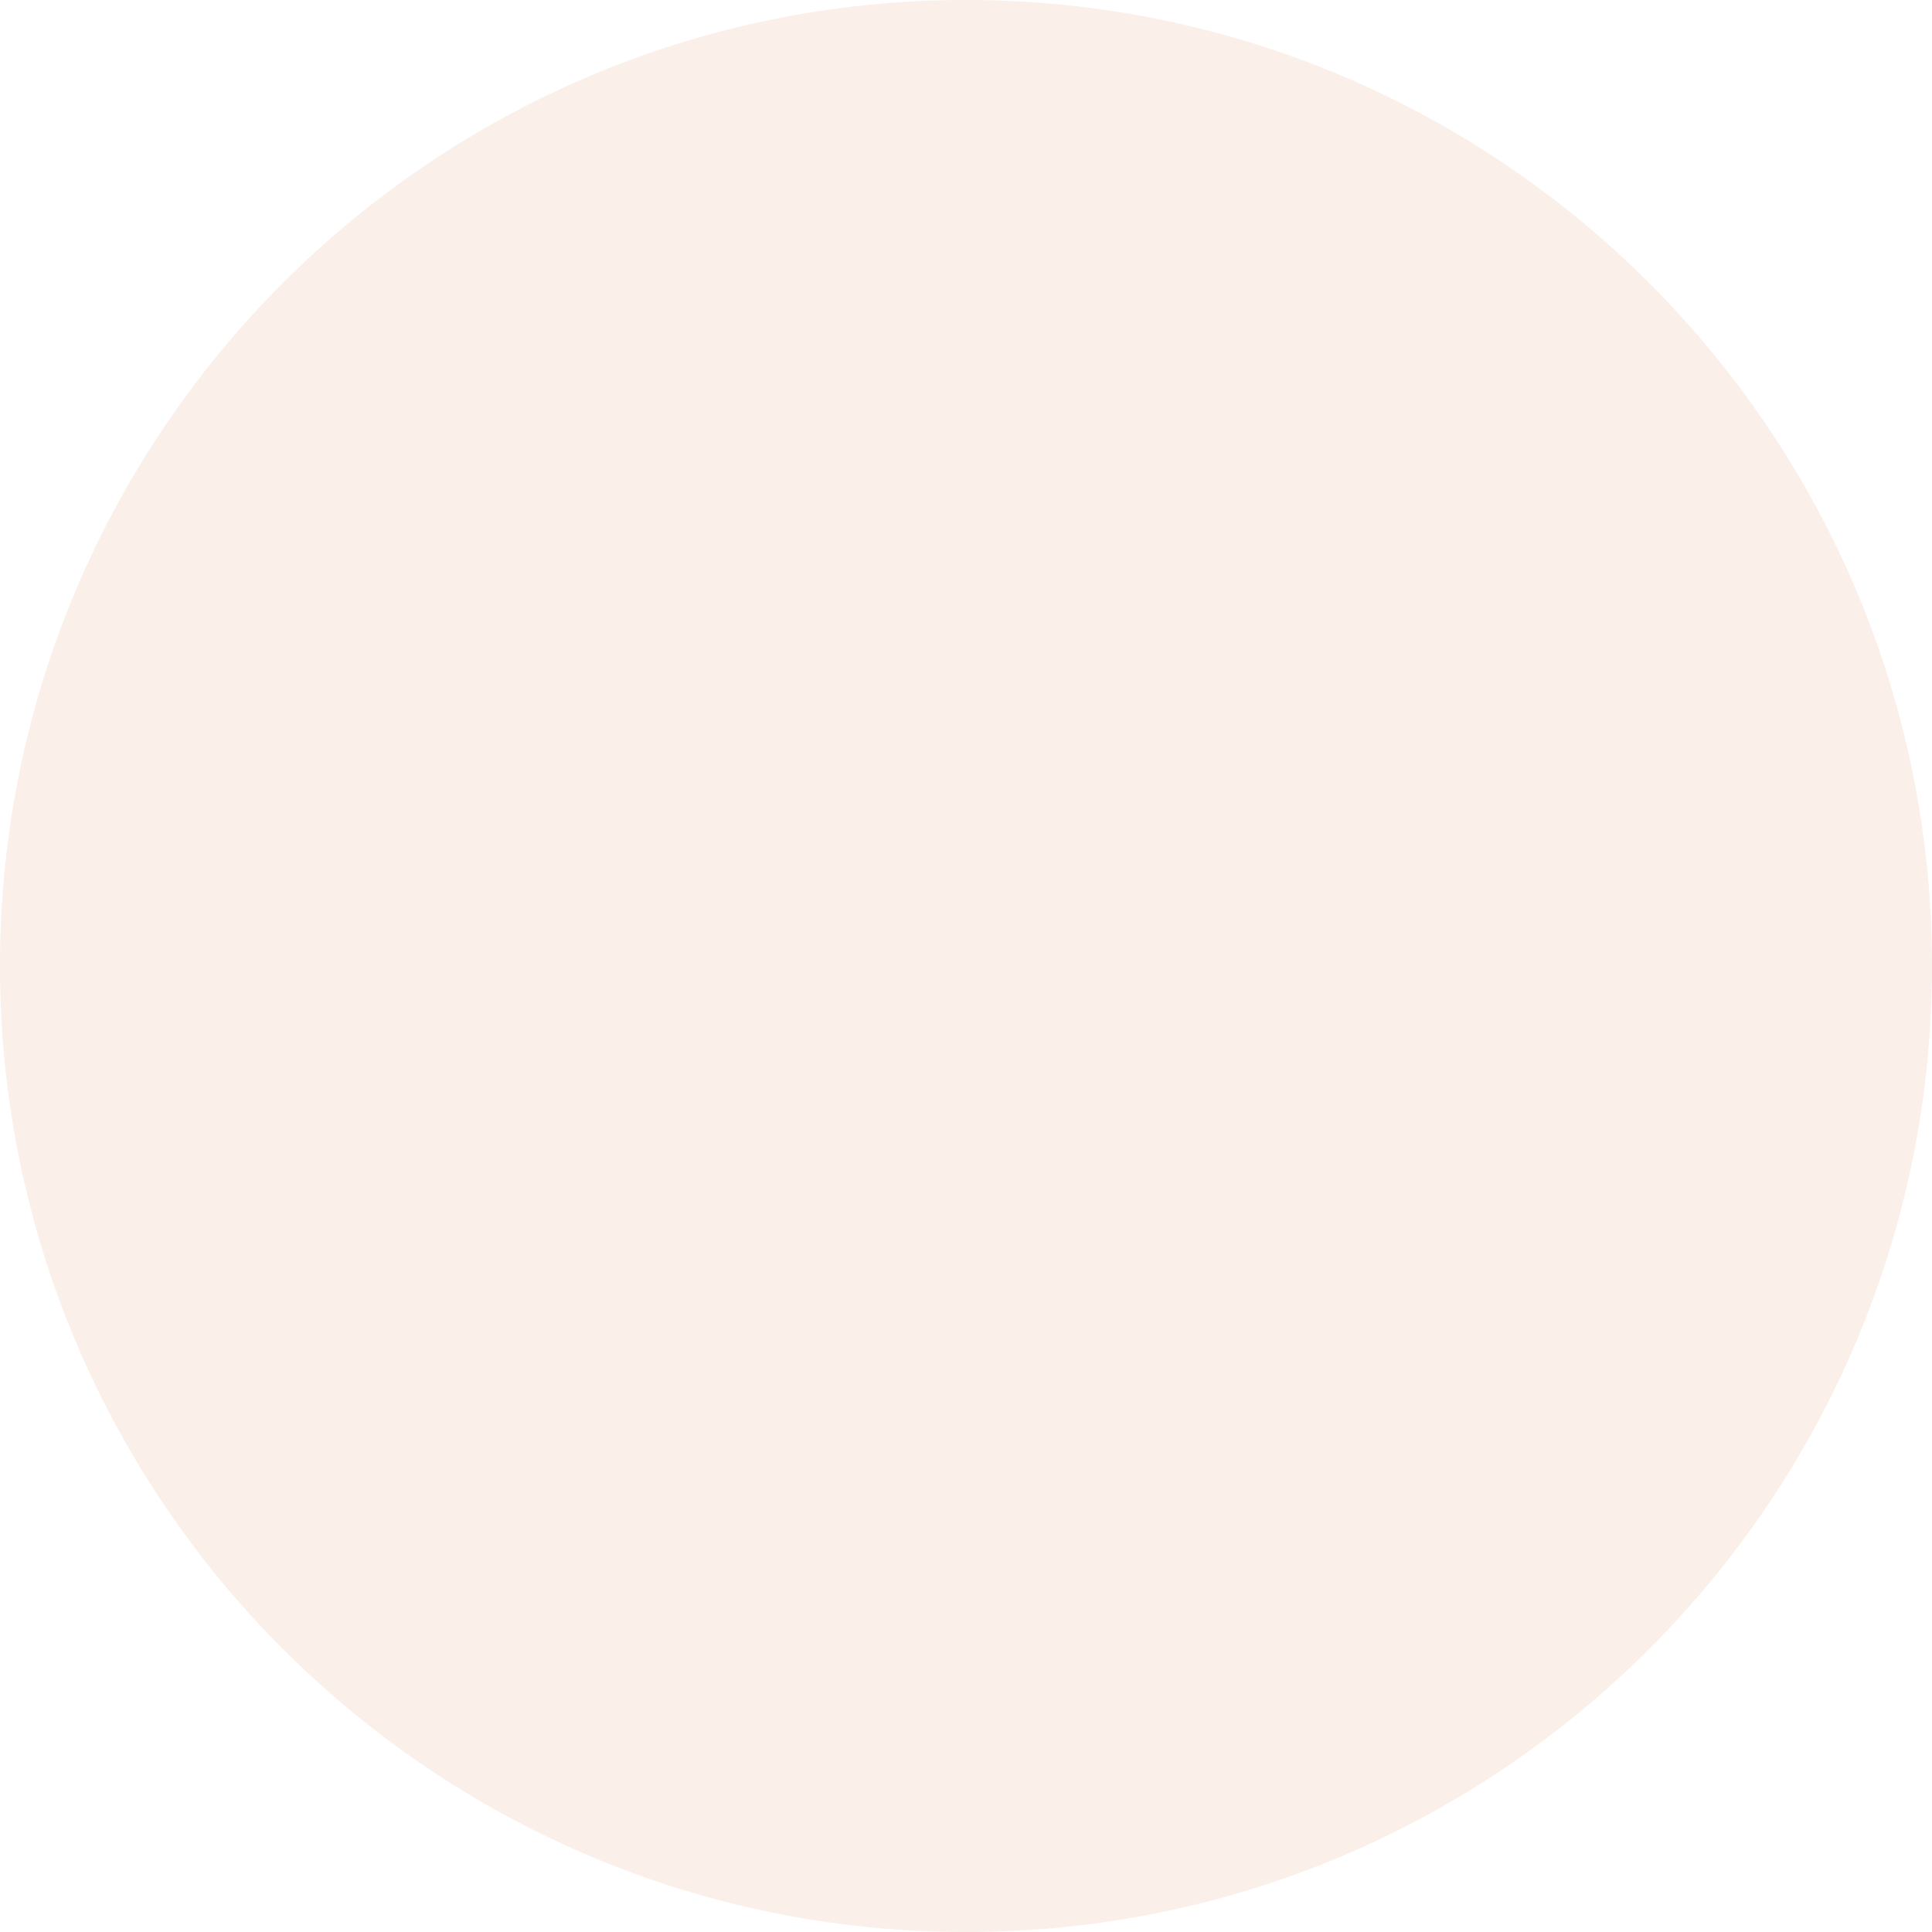
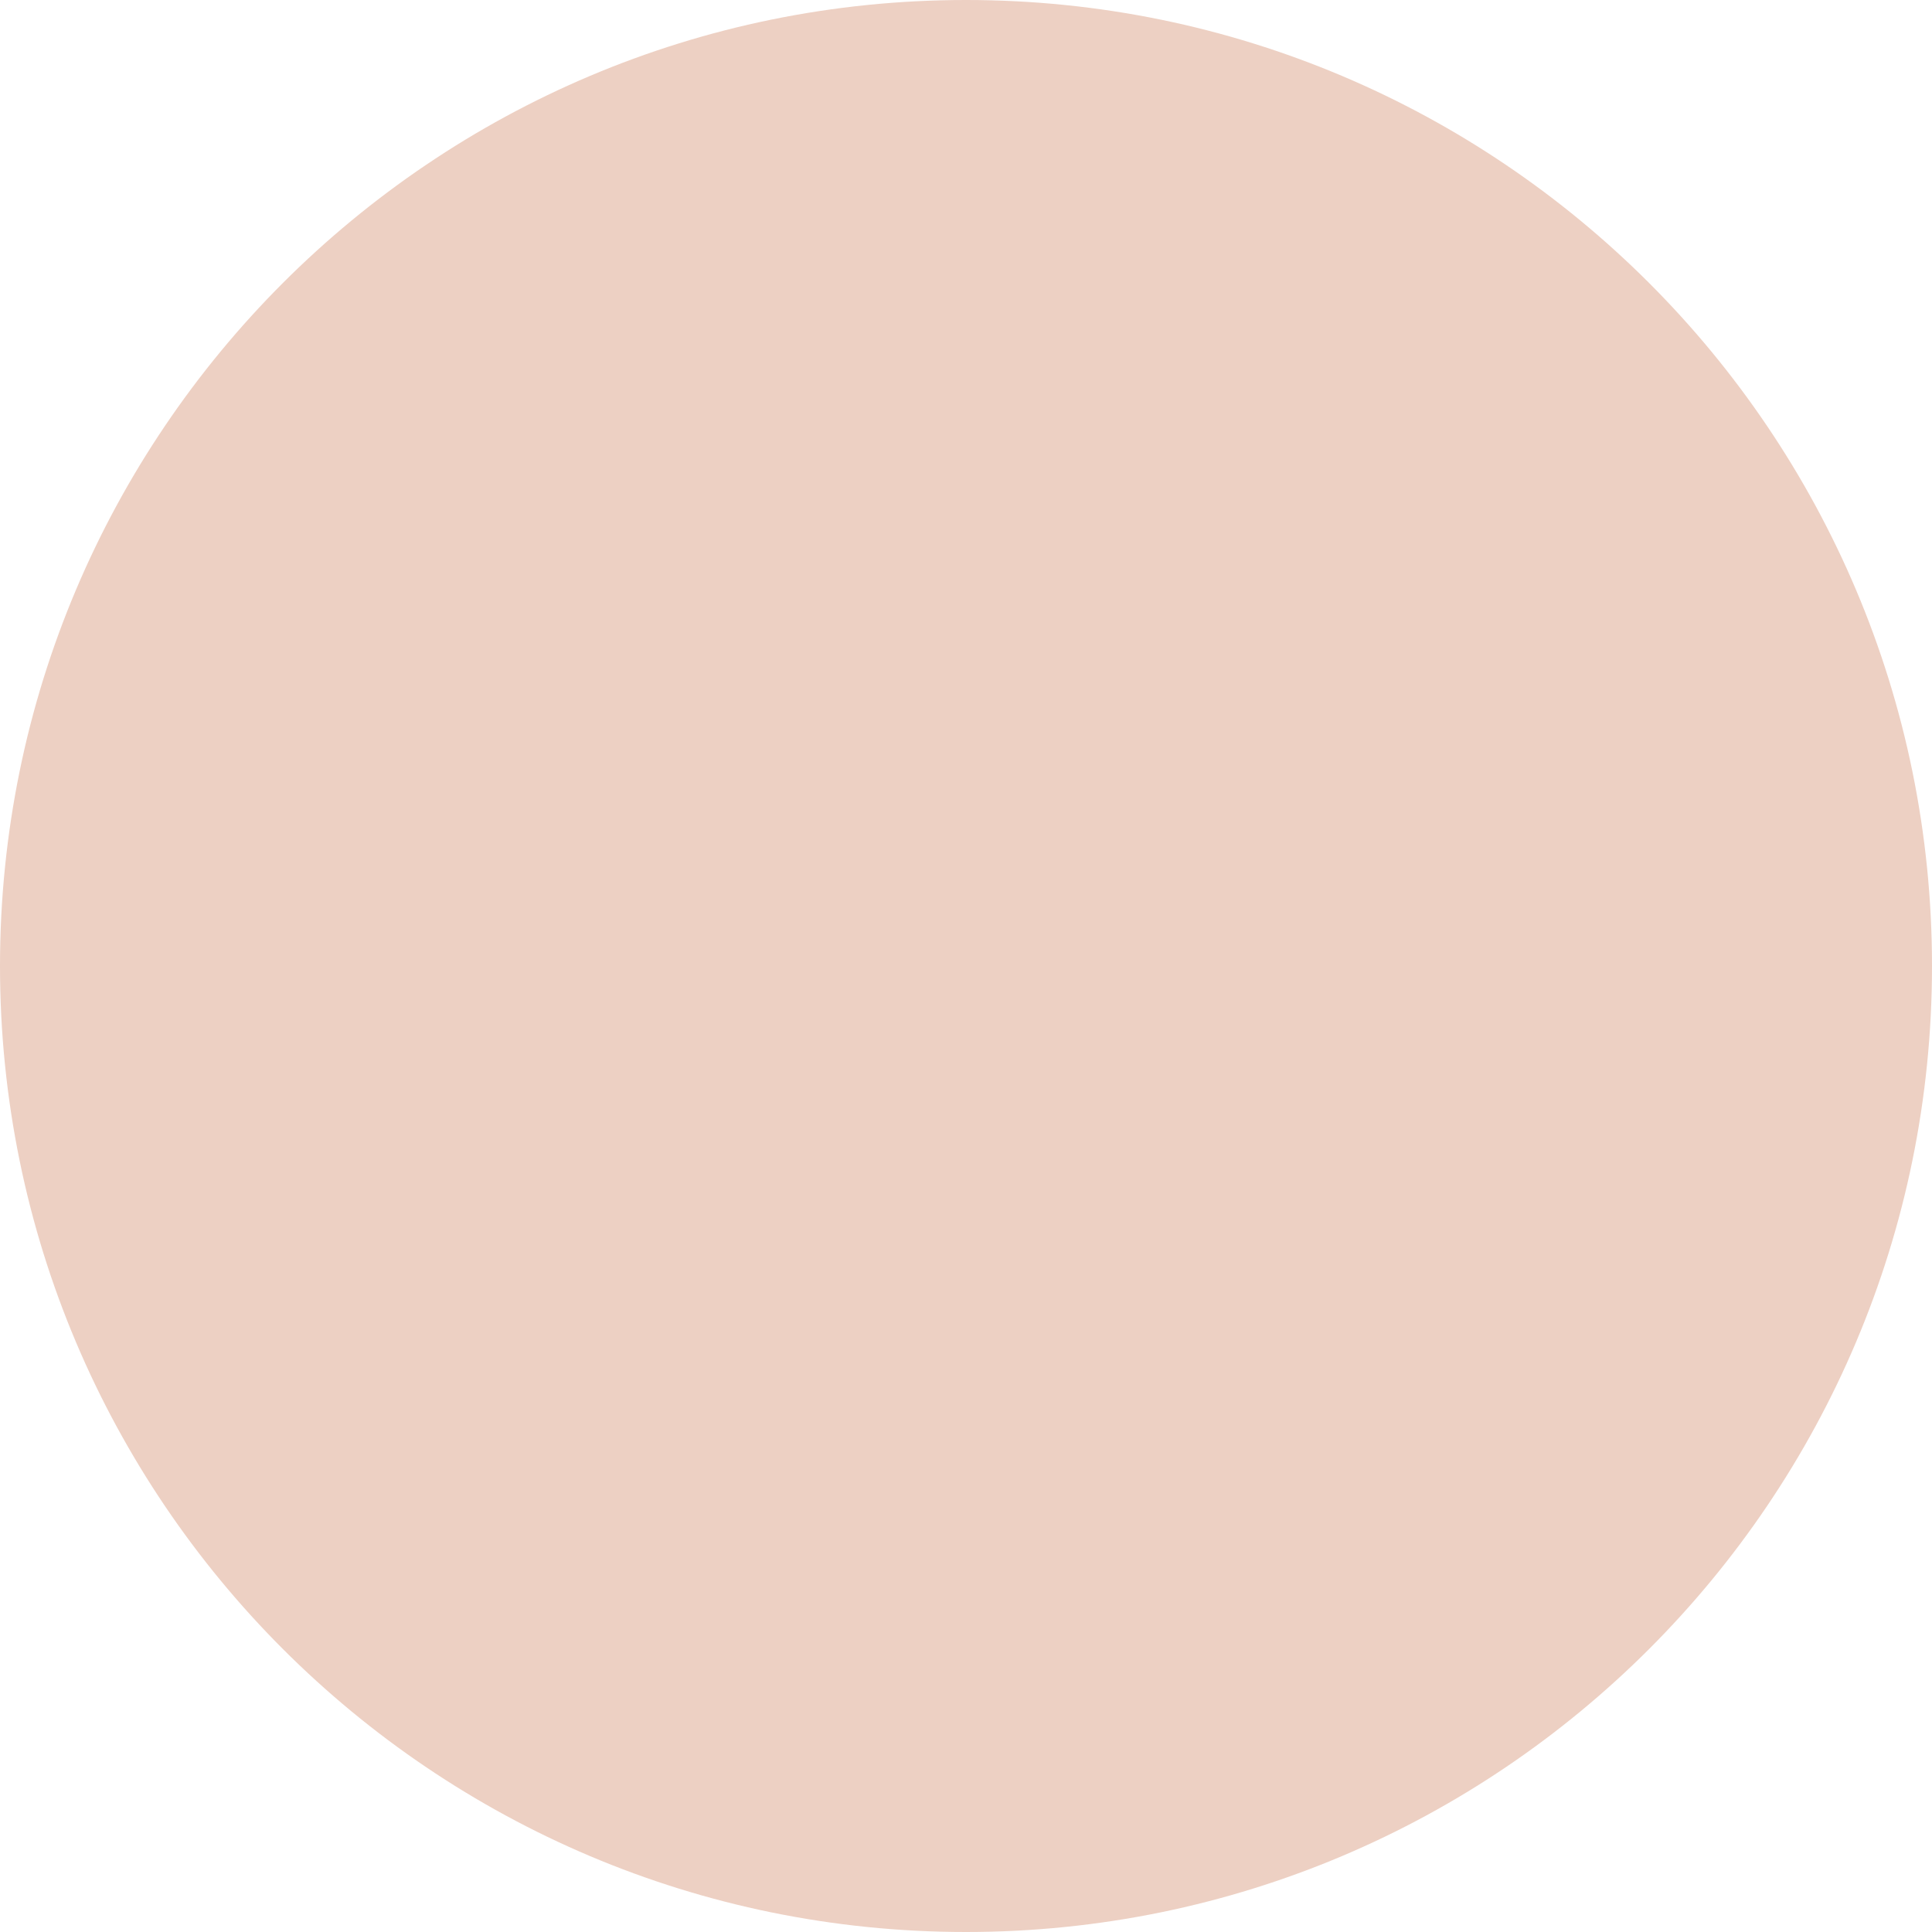
- <svg xmlns="http://www.w3.org/2000/svg" viewBox="0 0 773 773">
-   <defs>
-     <style>.cls-1{fill:#faefe9;}</style>
-   </defs>
-   <g id="Layer_2" data-name="Layer 2">
+ <svg xmlns="http://www.w3.org/2000/svg" version="1.1" id="Layer_1" x="0px" y="0px" viewBox="0 0 773 773" style="enable-background:new 0 0 773 773;" xml:space="preserve">
+   <style type="text/css">
+ 	.st0{fill:#EDD0C3;}
+ </style>
+   <g id="Layer_2_1_">
    <g id="Background">
-       <circle class="cls-1" cx="386.5" cy="386.5" r="386.5" />
+       <circle class="st0" cx="386.5" cy="386.5" r="386.5" />
    </g>
  </g>
</svg>
